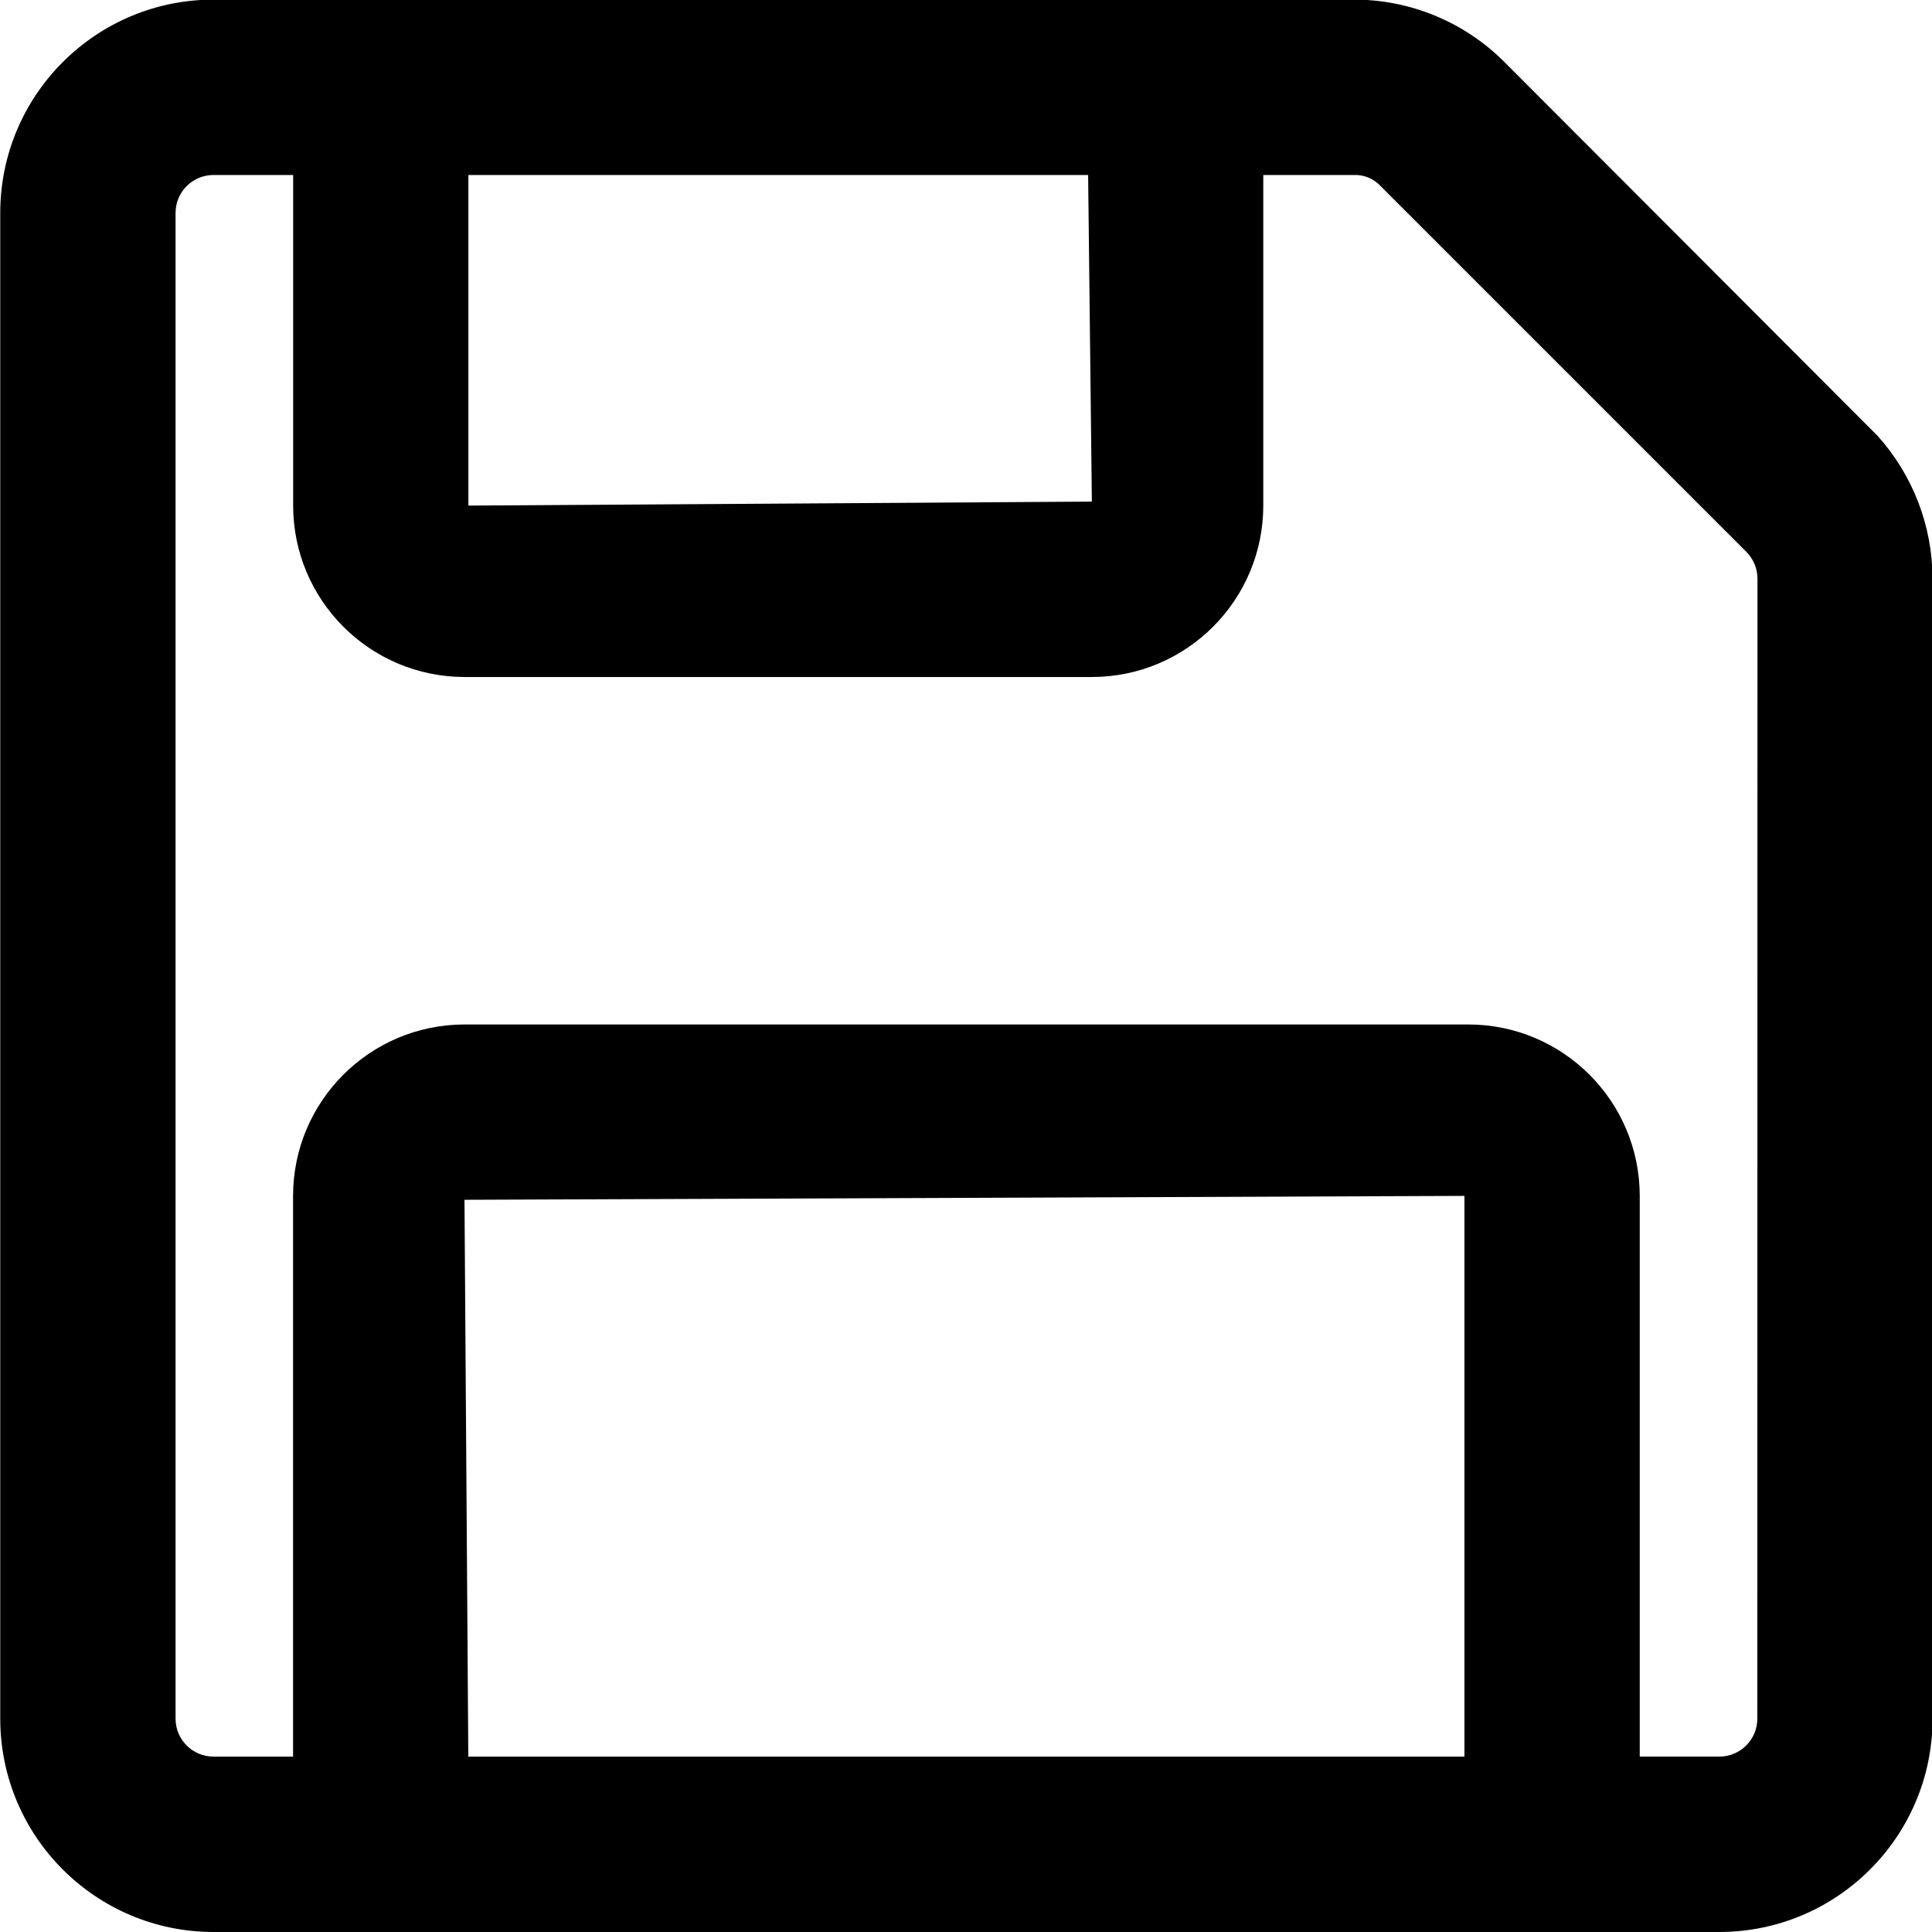
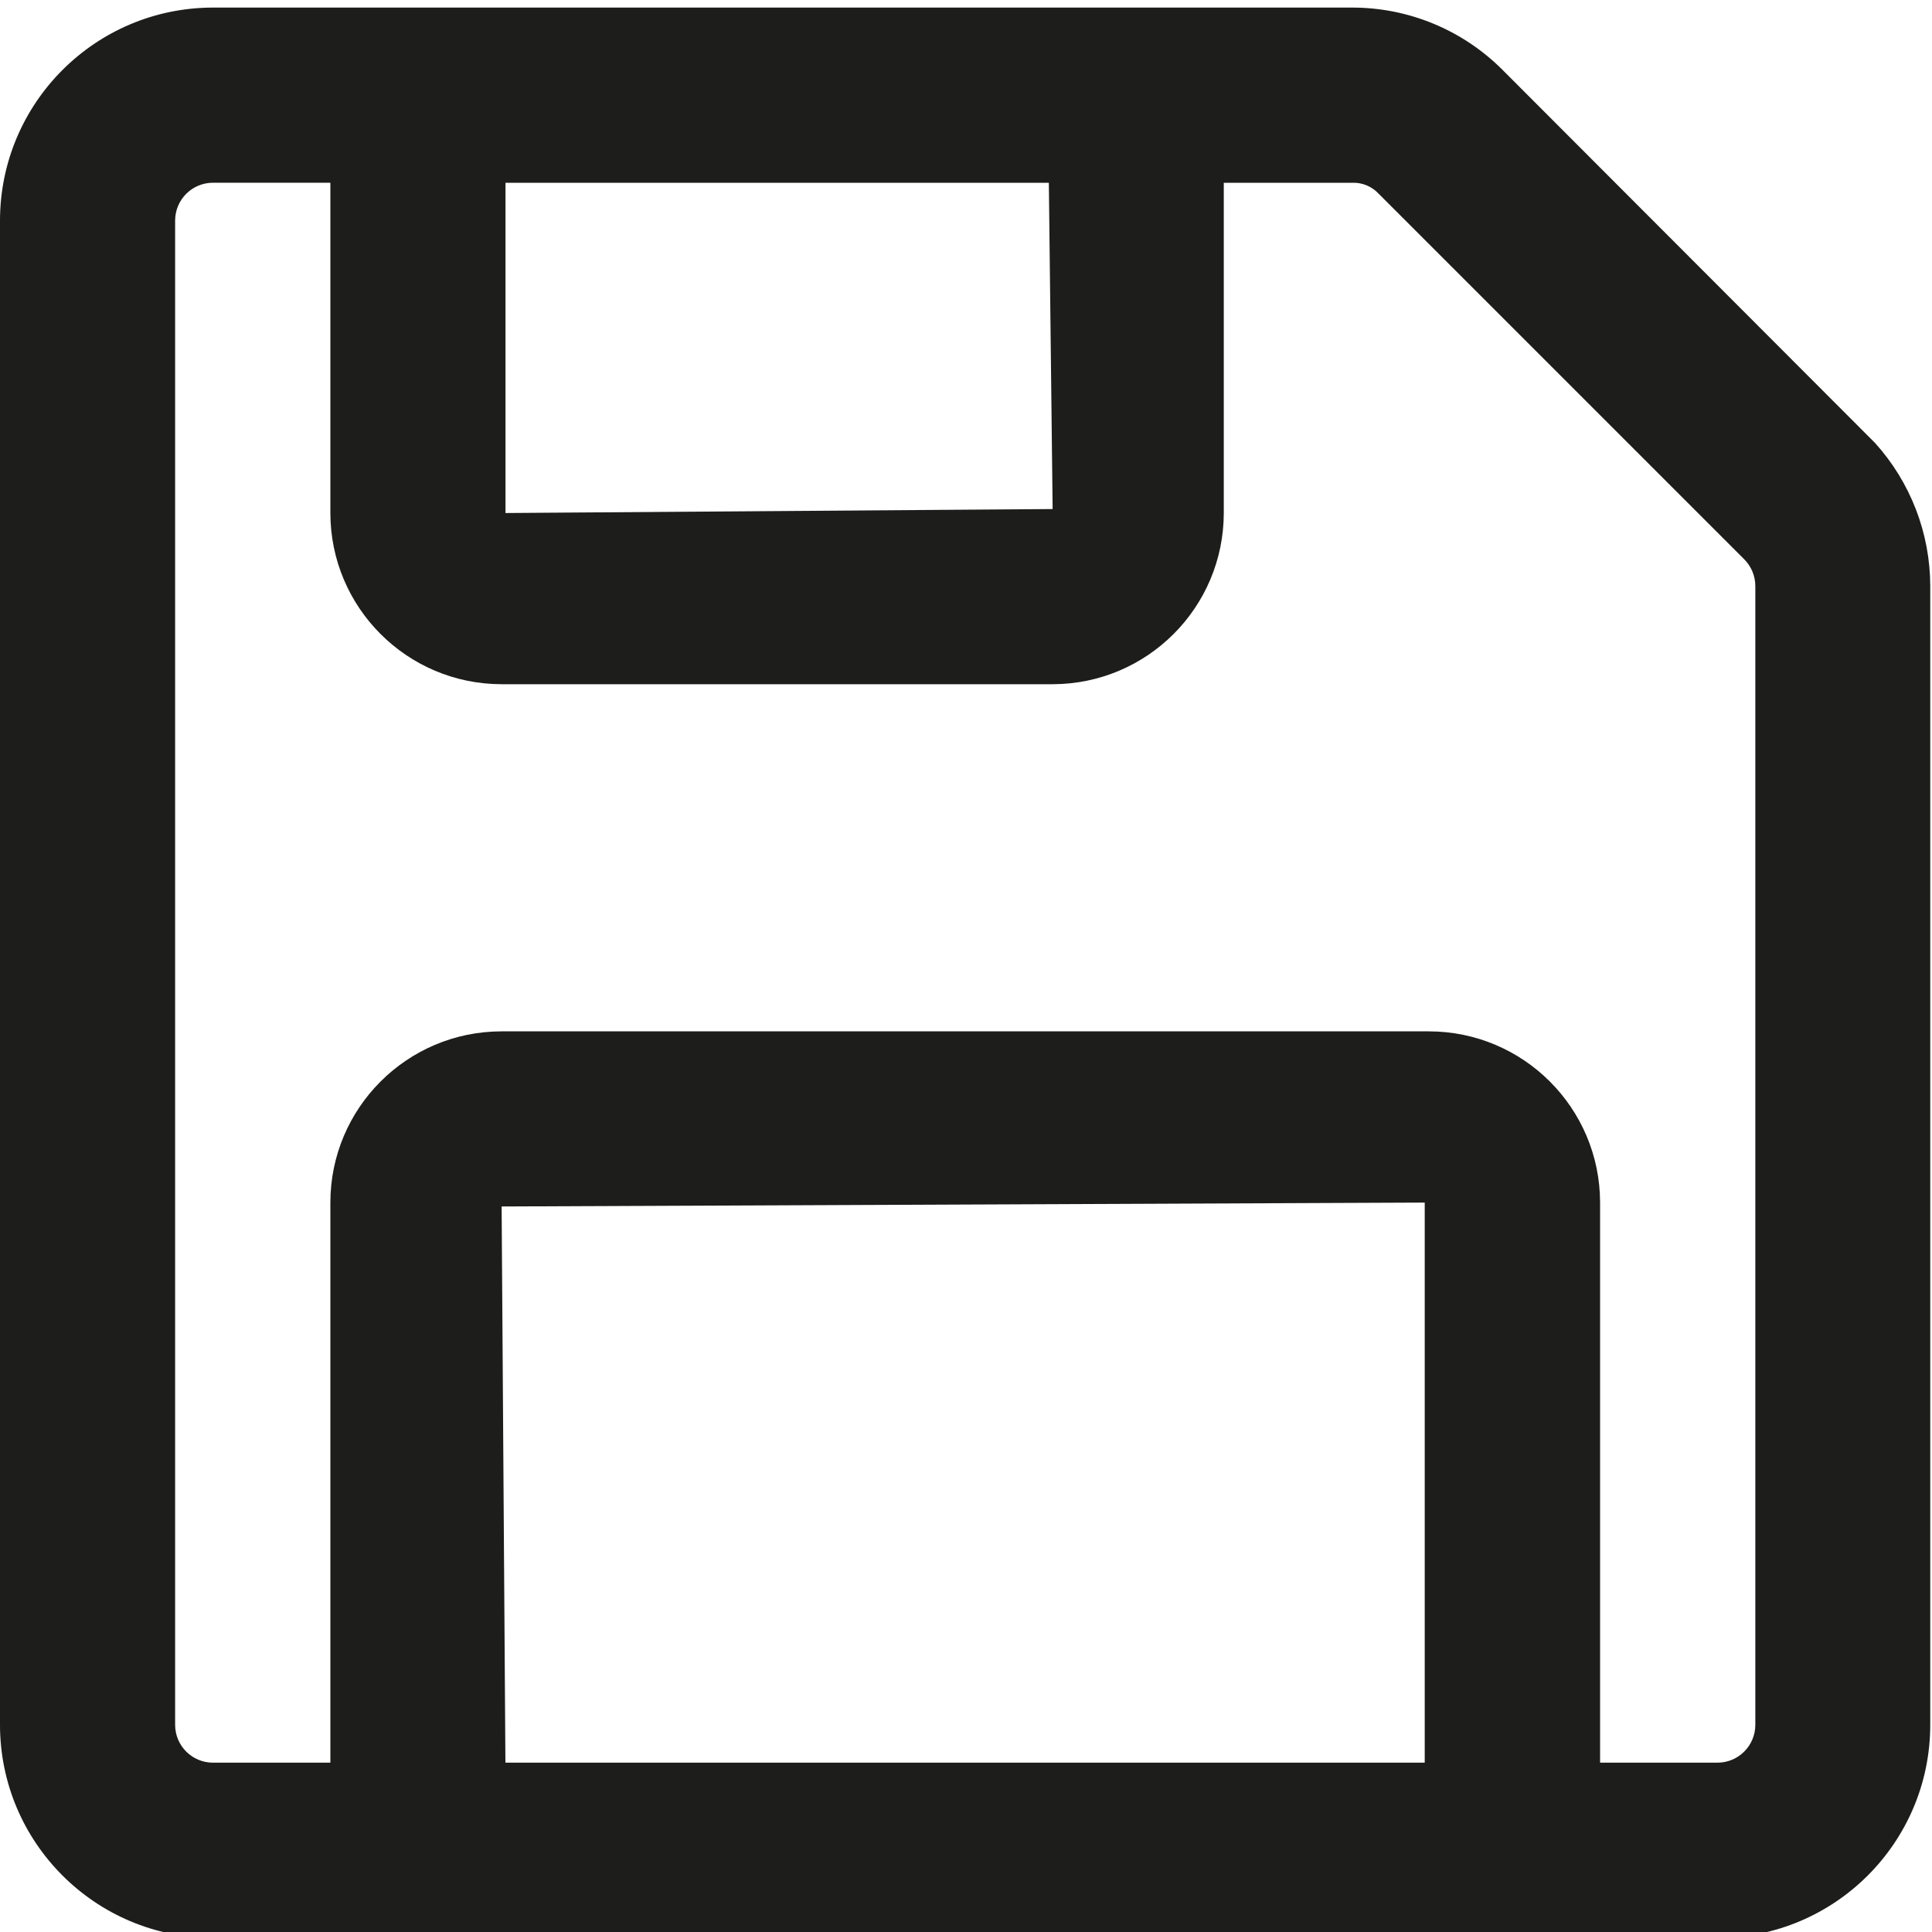
- <svg xmlns="http://www.w3.org/2000/svg" id="Layer_1" data-name="Layer 1" width="475" height="475" viewBox="0 0 475 475">
-   <path d="M461.562,107.093,369.825,15.196A52.232,52.232,0,0,0,332.771-.097H52.468A52.469,52.469,0,0,0,.061,52.33V422.573A52.469,52.469,0,0,0,52.468,475H422.731a52.469,52.469,0,0,0,52.407-52.427V142.25A52.701,52.701,0,0,0,461.562,107.093ZM360.043,294.021V431.877H115.137L114.199,294.98ZM115.157,124.302V43.027h152.37l.918,80.297ZM361.021,251.876H114.179a42.176,42.176,0,0,0-42.125,42.145V431.877H52.468a9.33,9.33,0,0,1-9.303-9.323V52.33a9.313,9.313,0,0,1,9.303-9.303H72.074v81.275a42.176,42.176,0,0,0,42.125,42.146H268.465A42.176,42.176,0,0,0,310.59,124.302V43.027H332.811a8.454,8.454,0,0,1,6.608,2.715l89.96,89.96a9.369,9.369,0,0,1,2.715,6.608l-.04,280.243a9.33,9.33,0,0,1-9.303,9.323H403.146V294.021A42.176,42.176,0,0,0,361.021,251.876Z" />
+ <svg xmlns="http://www.w3.org/2000/svg" id="Layer_1" data-name="Layer 1" viewBox="0 0 510.24 510.24">
+   <defs>
+     <style>.cls-1{fill:#1d1d1b;}</style>
+   </defs>
+   <path class="cls-1" d="M495.21,117,396.77,18.41A56.06,56.06,0,0,0,357,2H56.23A56.3,56.3,0,0,0,0,58.26V455.54A56.3,56.3,0,0,0,56.23,511.8H453.54a56.31,56.31,0,0,0,56.24-56.26V154.74A56.52,56.52,0,0,0,495.21,117ZM376.27,317.6V465.52H133.48l-1-146.89ZM133.5,135.49V48.27H277l1,86.17ZM377.32,272.38H132.45a45.25,45.25,0,0,0-45.2,45.22V465.52h-31a10,10,0,0,1-10-10V58.26a10,10,0,0,1,10-10h31v87.22a45.26,45.26,0,0,0,45.2,45.22H278a45.26,45.26,0,0,0,45.2-45.22V48.27h33.84a9.05,9.05,0,0,1,7.09,2.92l96.53,96.53a10,10,0,0,1,2.92,7.09l0,300.71a10,10,0,0,1-10,10h-31V317.6A45.26,45.26,0,0,0,377.32,272.38Z" />
</svg>
